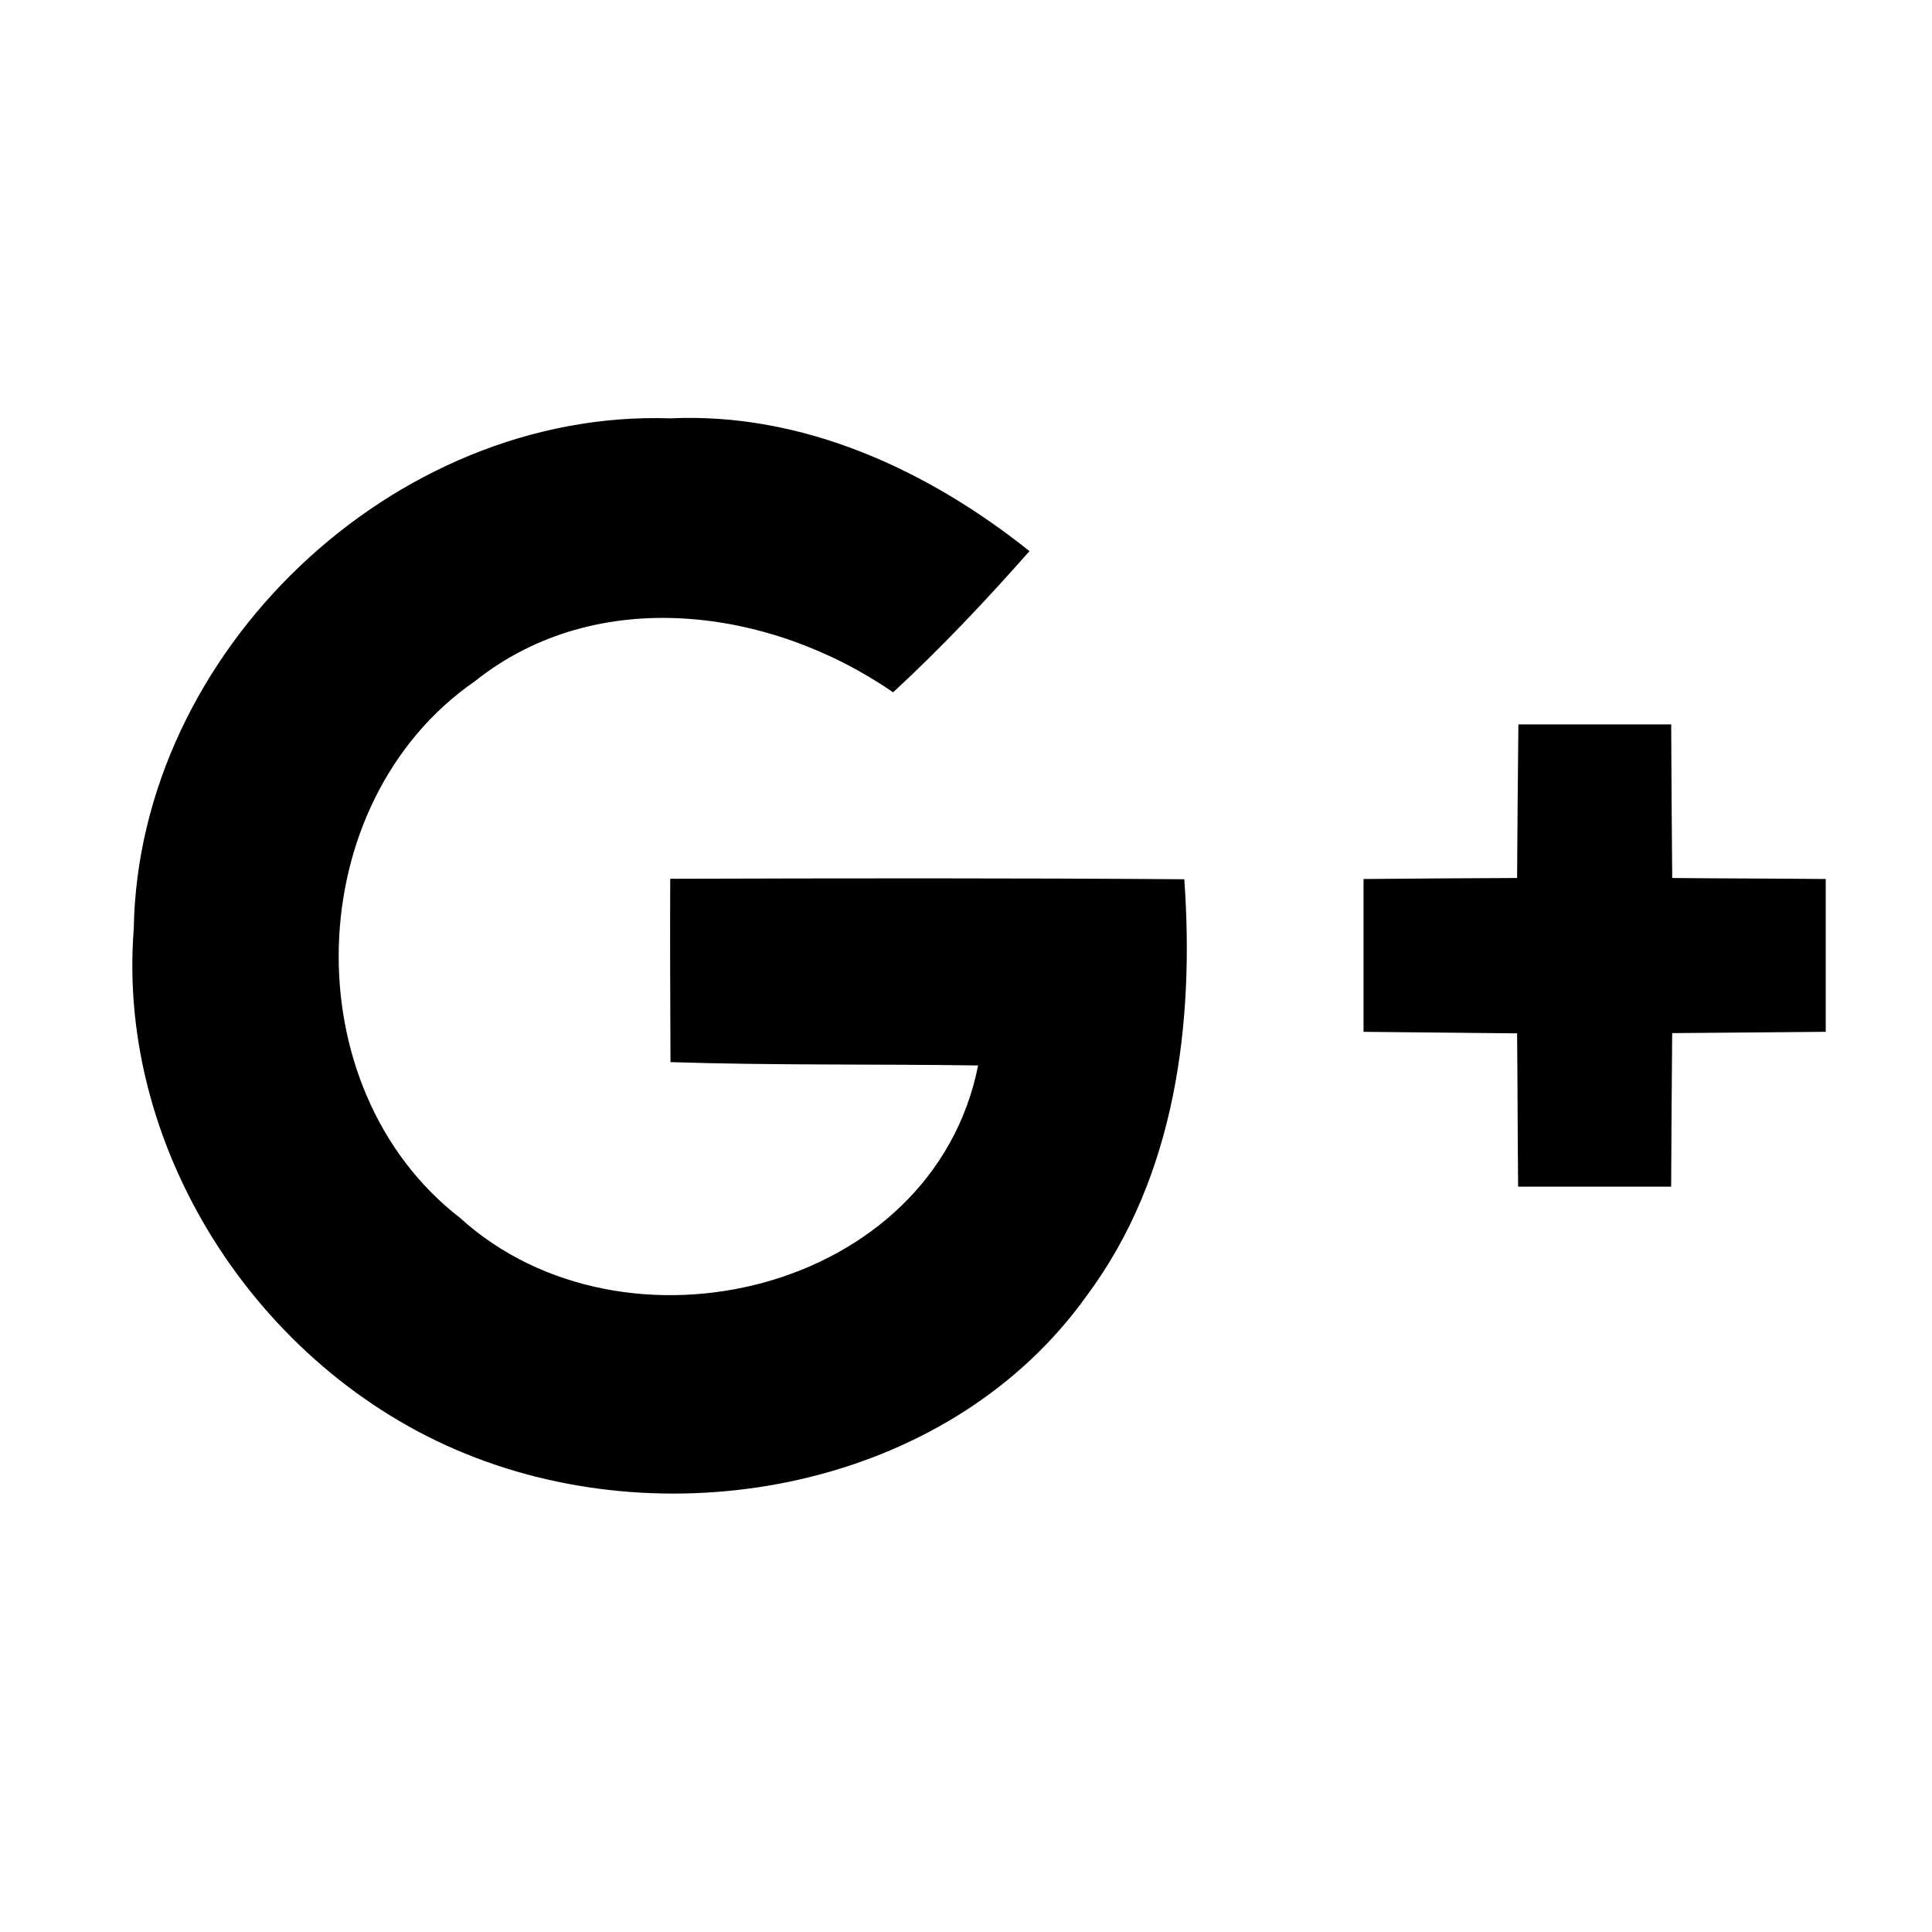
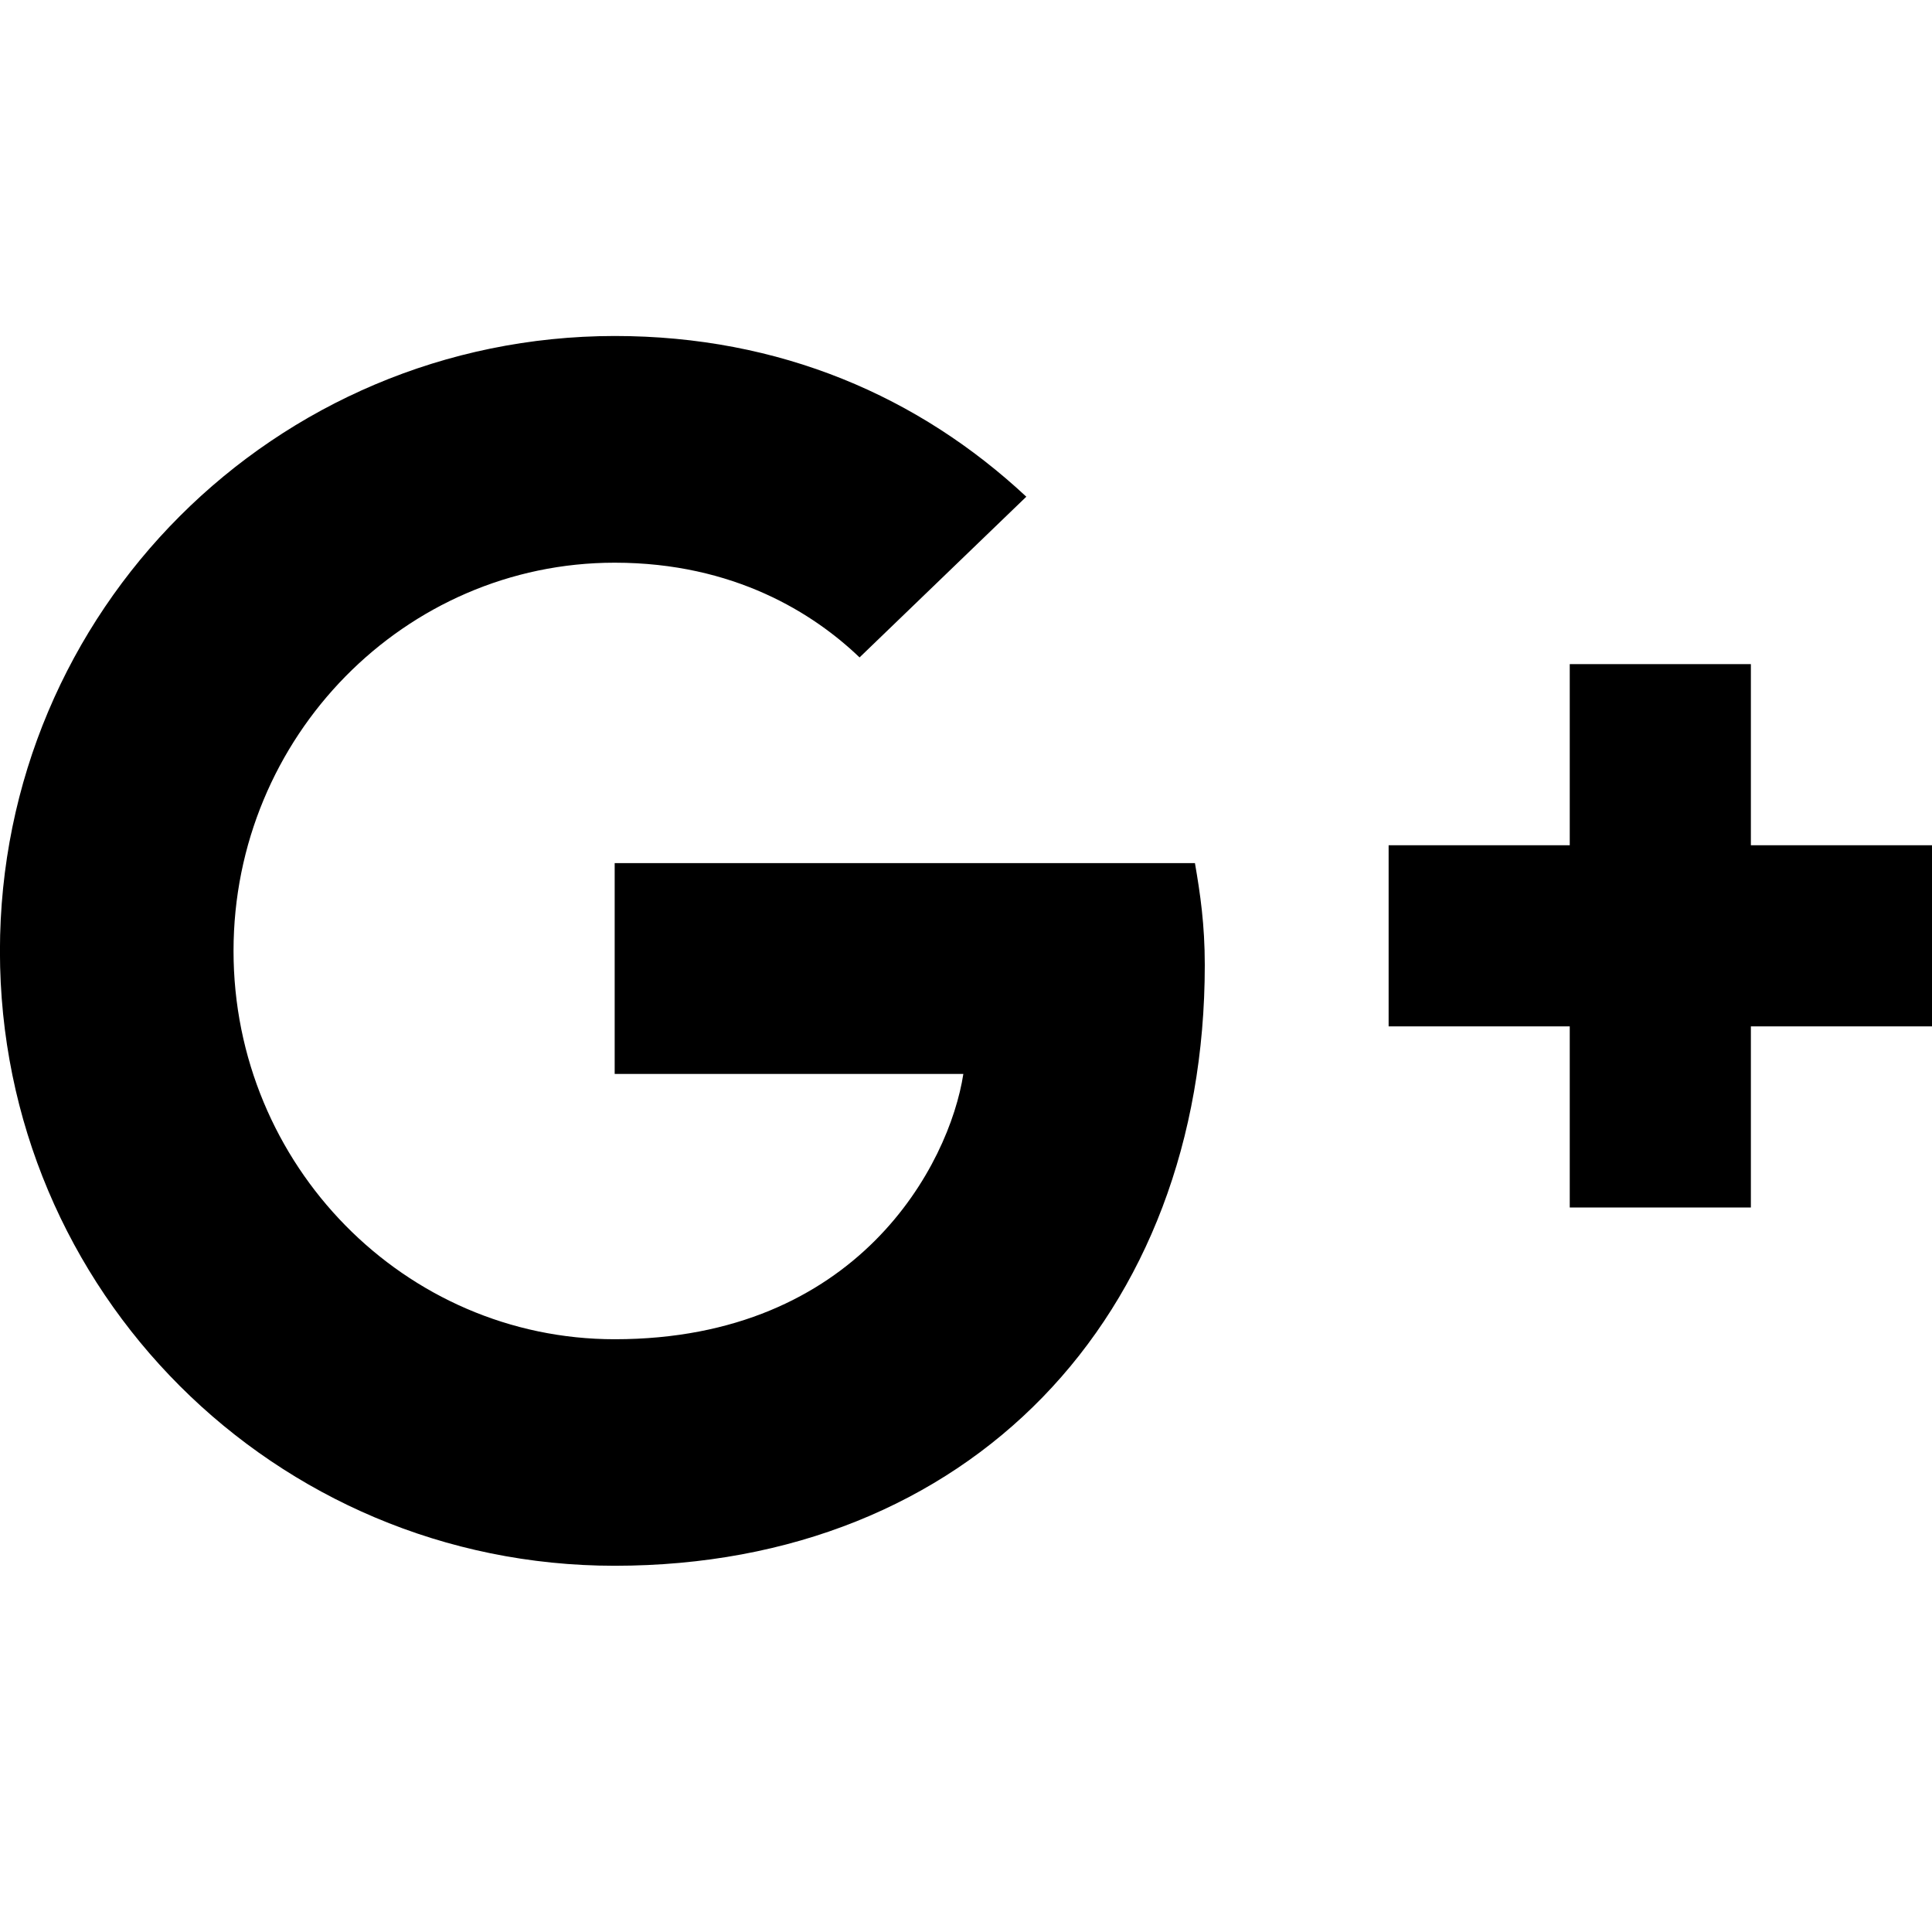
- <svg xmlns="http://www.w3.org/2000/svg" version="1.1" id="Layer_1" x="0px" y="0px" width="56.693px" height="56.693px" viewBox="0 0 56.693 56.693" style="enable-background:new 0 0 56.693 56.693;" xml:space="preserve">
-   <g>
-     <path d="M19.667,25.787c-0.007,1.794,0,3.587,0.008,5.38c3.007,0.098,6.021,0.053,9.027,0.098   c-1.326,6.669-10.399,8.832-15.199,4.476C8.567,31.921,8.801,23.541,13.933,19.992   c3.587-2.864,8.688-2.155,12.275,0.324c1.409-1.304,2.728-2.698,4.001-4.144   c-2.984-2.381-6.646-4.077-10.542-3.896c-8.131-0.271-15.606,6.85-15.742,14.98   c-0.52,6.646,3.851,13.164,10.022,15.515c6.149,2.366,14.031,0.753,17.957-4.77c2.592-3.489,3.15-7.98,2.848-12.2   C29.719,25.764,24.693,25.772,19.667,25.787z" />
-     <path d="M49.07,25.764c-0.015-1.5-0.023-3.007-0.03-4.506c-1.5,0-2.992,0-4.484,0   c-0.015,1.5-0.03,2.999-0.038,4.506c-1.507,0.007-3.007,0.015-4.506,0.03c0,1.5,0,2.991,0,4.484   c1.5,0.015,3.007,0.03,4.506,0.045c0.015,1.5,0.015,2.999,0.03,4.499c1.5,0,2.992,0,4.491,0   c0.007-1.5,0.015-2.999,0.03-4.506c1.507-0.015,3.007-0.023,4.506-0.038c0-1.492,0-2.992,0-4.484   C52.077,25.779,50.57,25.779,49.07,25.764z" />
-   </g>
+ <svg xmlns="http://www.w3.org/2000/svg" version="1.1" width="32" height="32" viewBox="0 0 32 32">
+   <path d="M10.181 14.294v3.494h5.775c-0.231 1.5-1.744 4.394-5.775 4.394-3.475 0-6.313-2.881-6.313-6.431s2.838-6.431 6.313-6.431c1.981 0 3.3 0.844 4.056 1.569l2.762-2.662c-1.775-1.656-4.075-2.662-6.819-2.662-5.631 0.006-10.181 4.556-10.181 10.188s4.55 10.181 10.181 10.181c5.875 0 9.775-4.131 9.775-9.95 0-0.669-0.075-1.181-0.163-1.688h-9.613z" />
+   <path d="M32 14h-3v-3h-3v3h-3v3h3v3h3v-3h3z" />
</svg>
